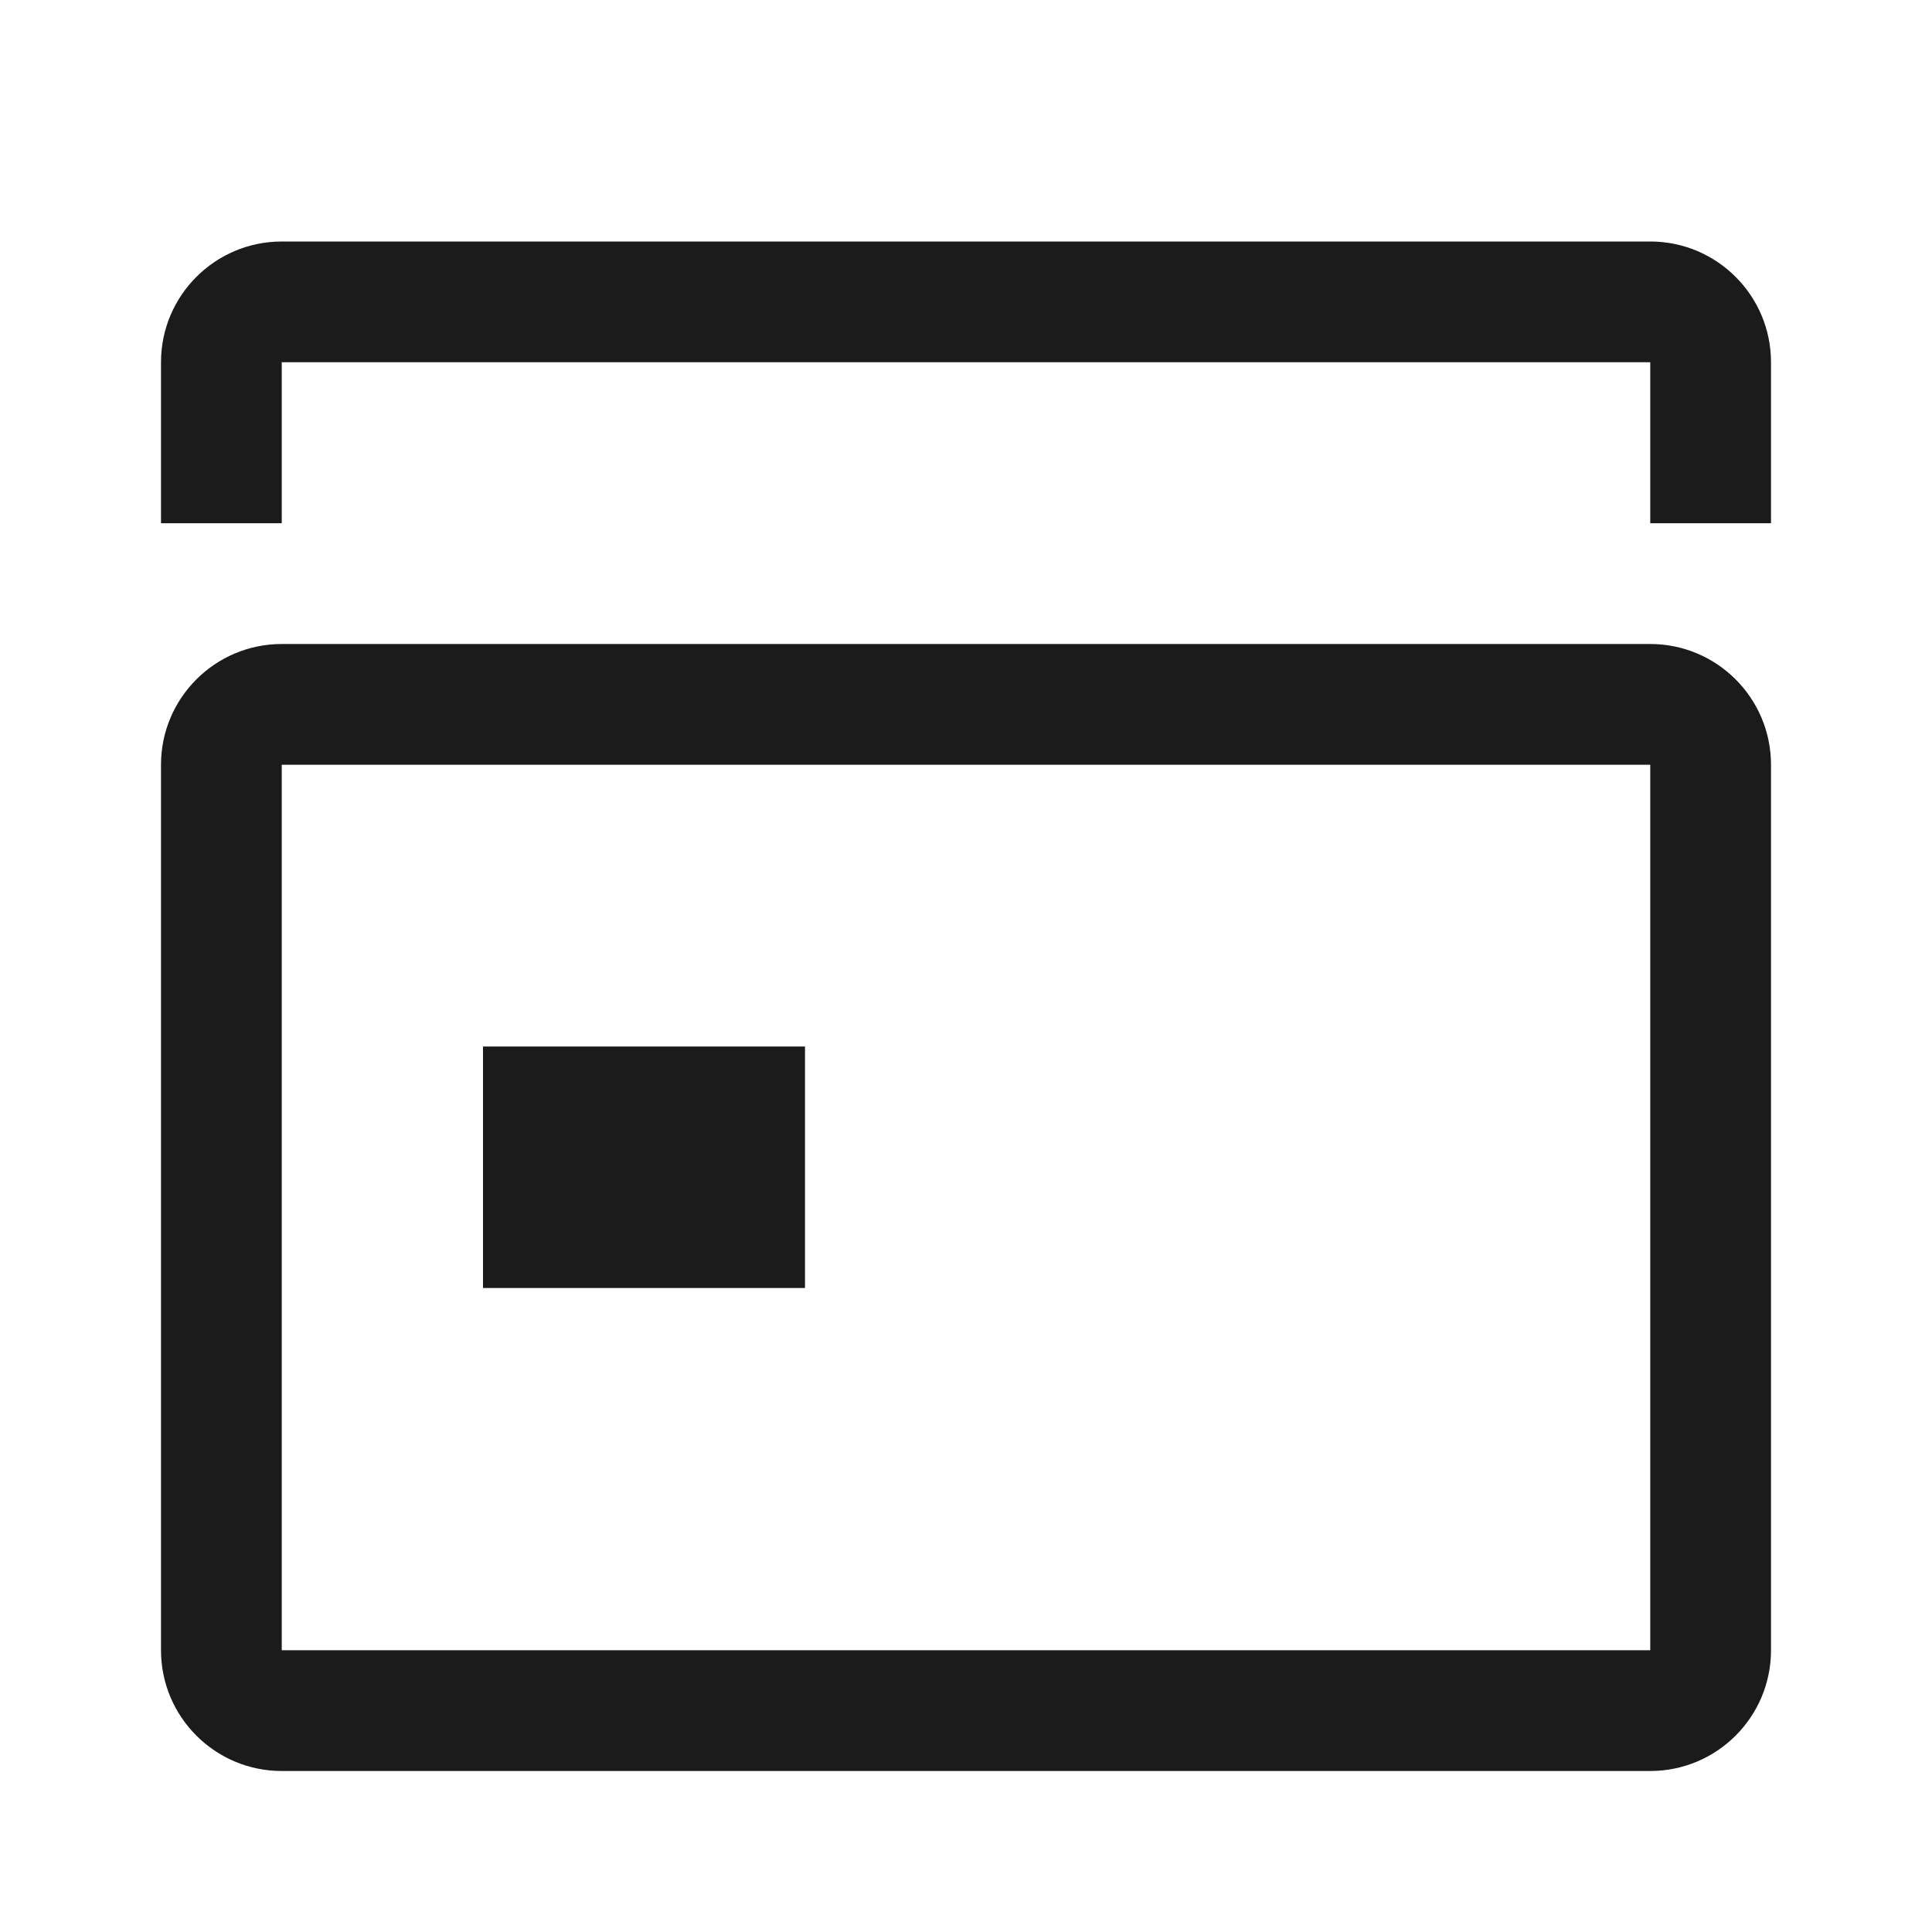
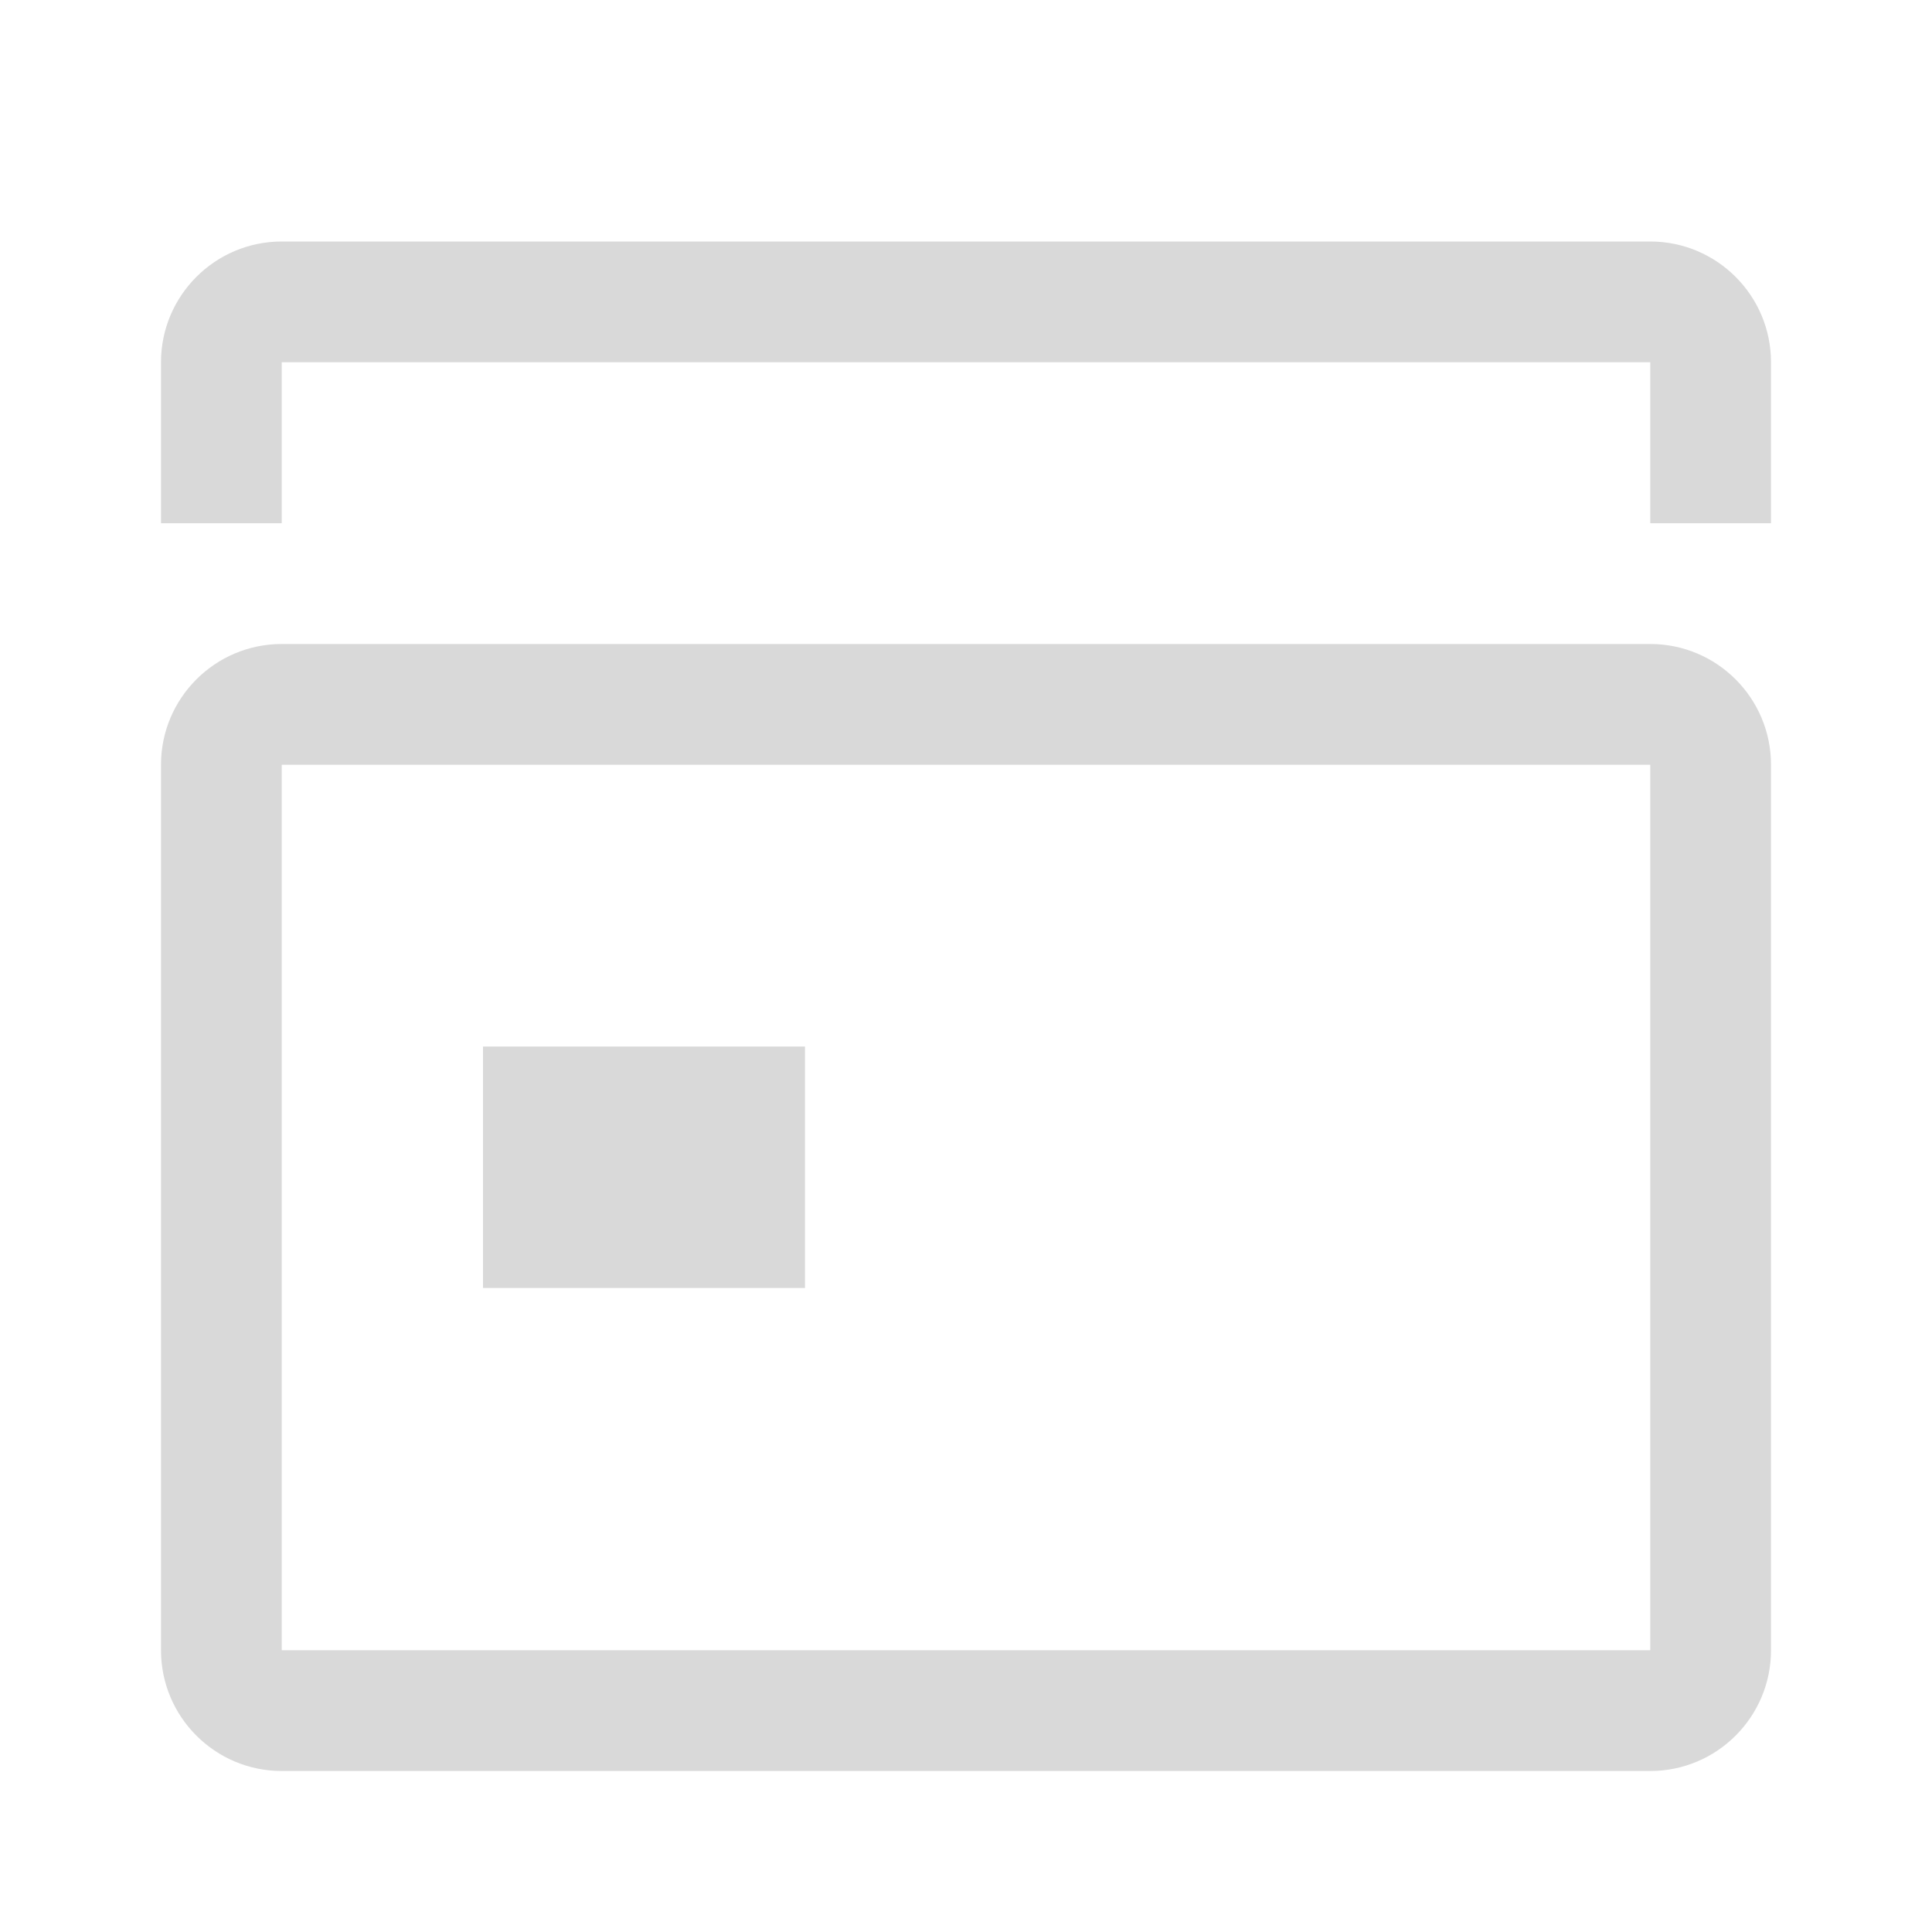
<svg xmlns="http://www.w3.org/2000/svg" width="24" height="24" viewBox="0 0 24 24" fill="none">
-   <path fill-rule="evenodd" clip-rule="evenodd" d="M20.5 4.5H3.5V6.5H2V4.5C2 3.672 2.672 3 3.5 3H20.5C21.328 3 22 3.672 22 4.5V6.5H20.5V4.5ZM3.5 8C2.672 8 2 8.672 2 9.5V20.5C2 21.328 2.672 22 3.5 22H20.5C21.328 22 22 21.328 22 20.5V9.5C22 8.672 21.328 8 20.5 8H3.5ZM20.5 9.5H3.5L3.5 20.5H20.5V9.5ZM6 13H10V16H6V13Z" fill="#1B1B1B" />
+   <path fill-rule="evenodd" clip-rule="evenodd" d="M20.5 4.5H3.5V6.5H2V4.5C2 3.672 2.672 3 3.5 3H20.5C21.328 3 22 3.672 22 4.5V6.5H20.5V4.5ZM3.5 8C2.672 8 2 8.672 2 9.5V20.5C2 21.328 2.672 22 3.5 22H20.5C21.328 22 22 21.328 22 20.5V9.5C22 8.672 21.328 8 20.5 8H3.5ZM20.5 9.5H3.5L3.5 20.5H20.5V9.5ZM6 13H10V16H6V13Z" fill="#D9D9D9" />
</svg>
